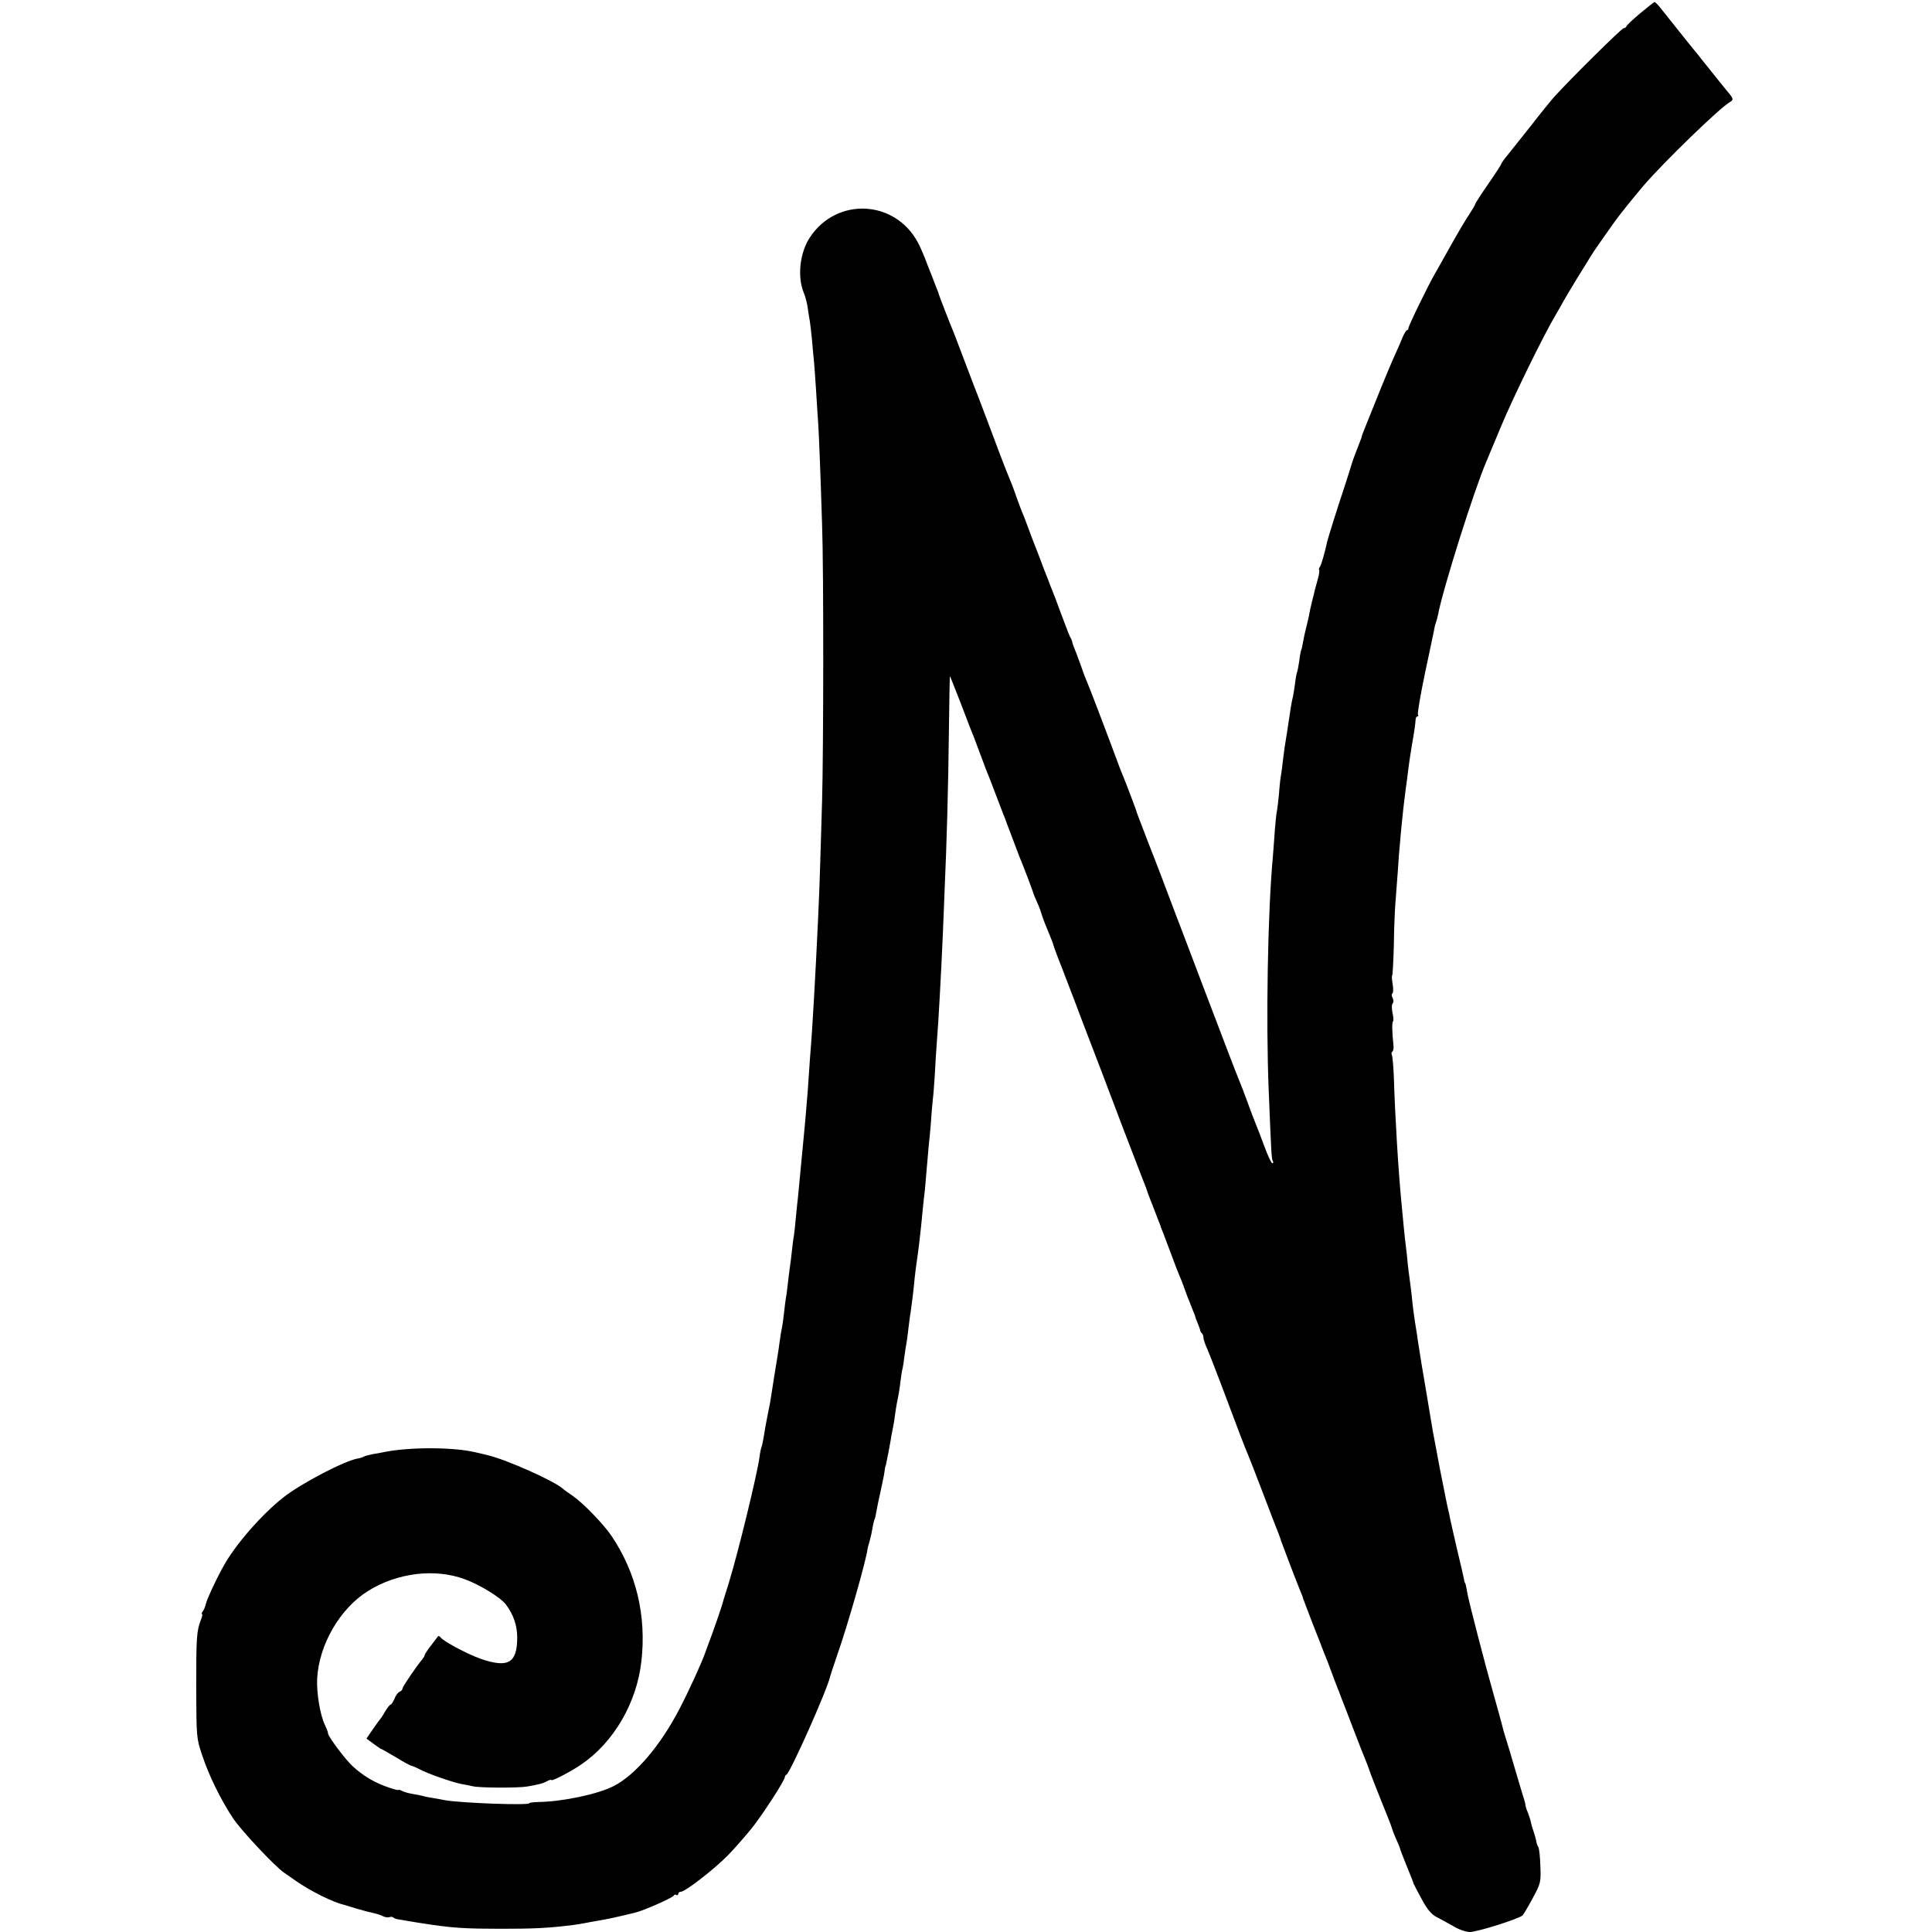
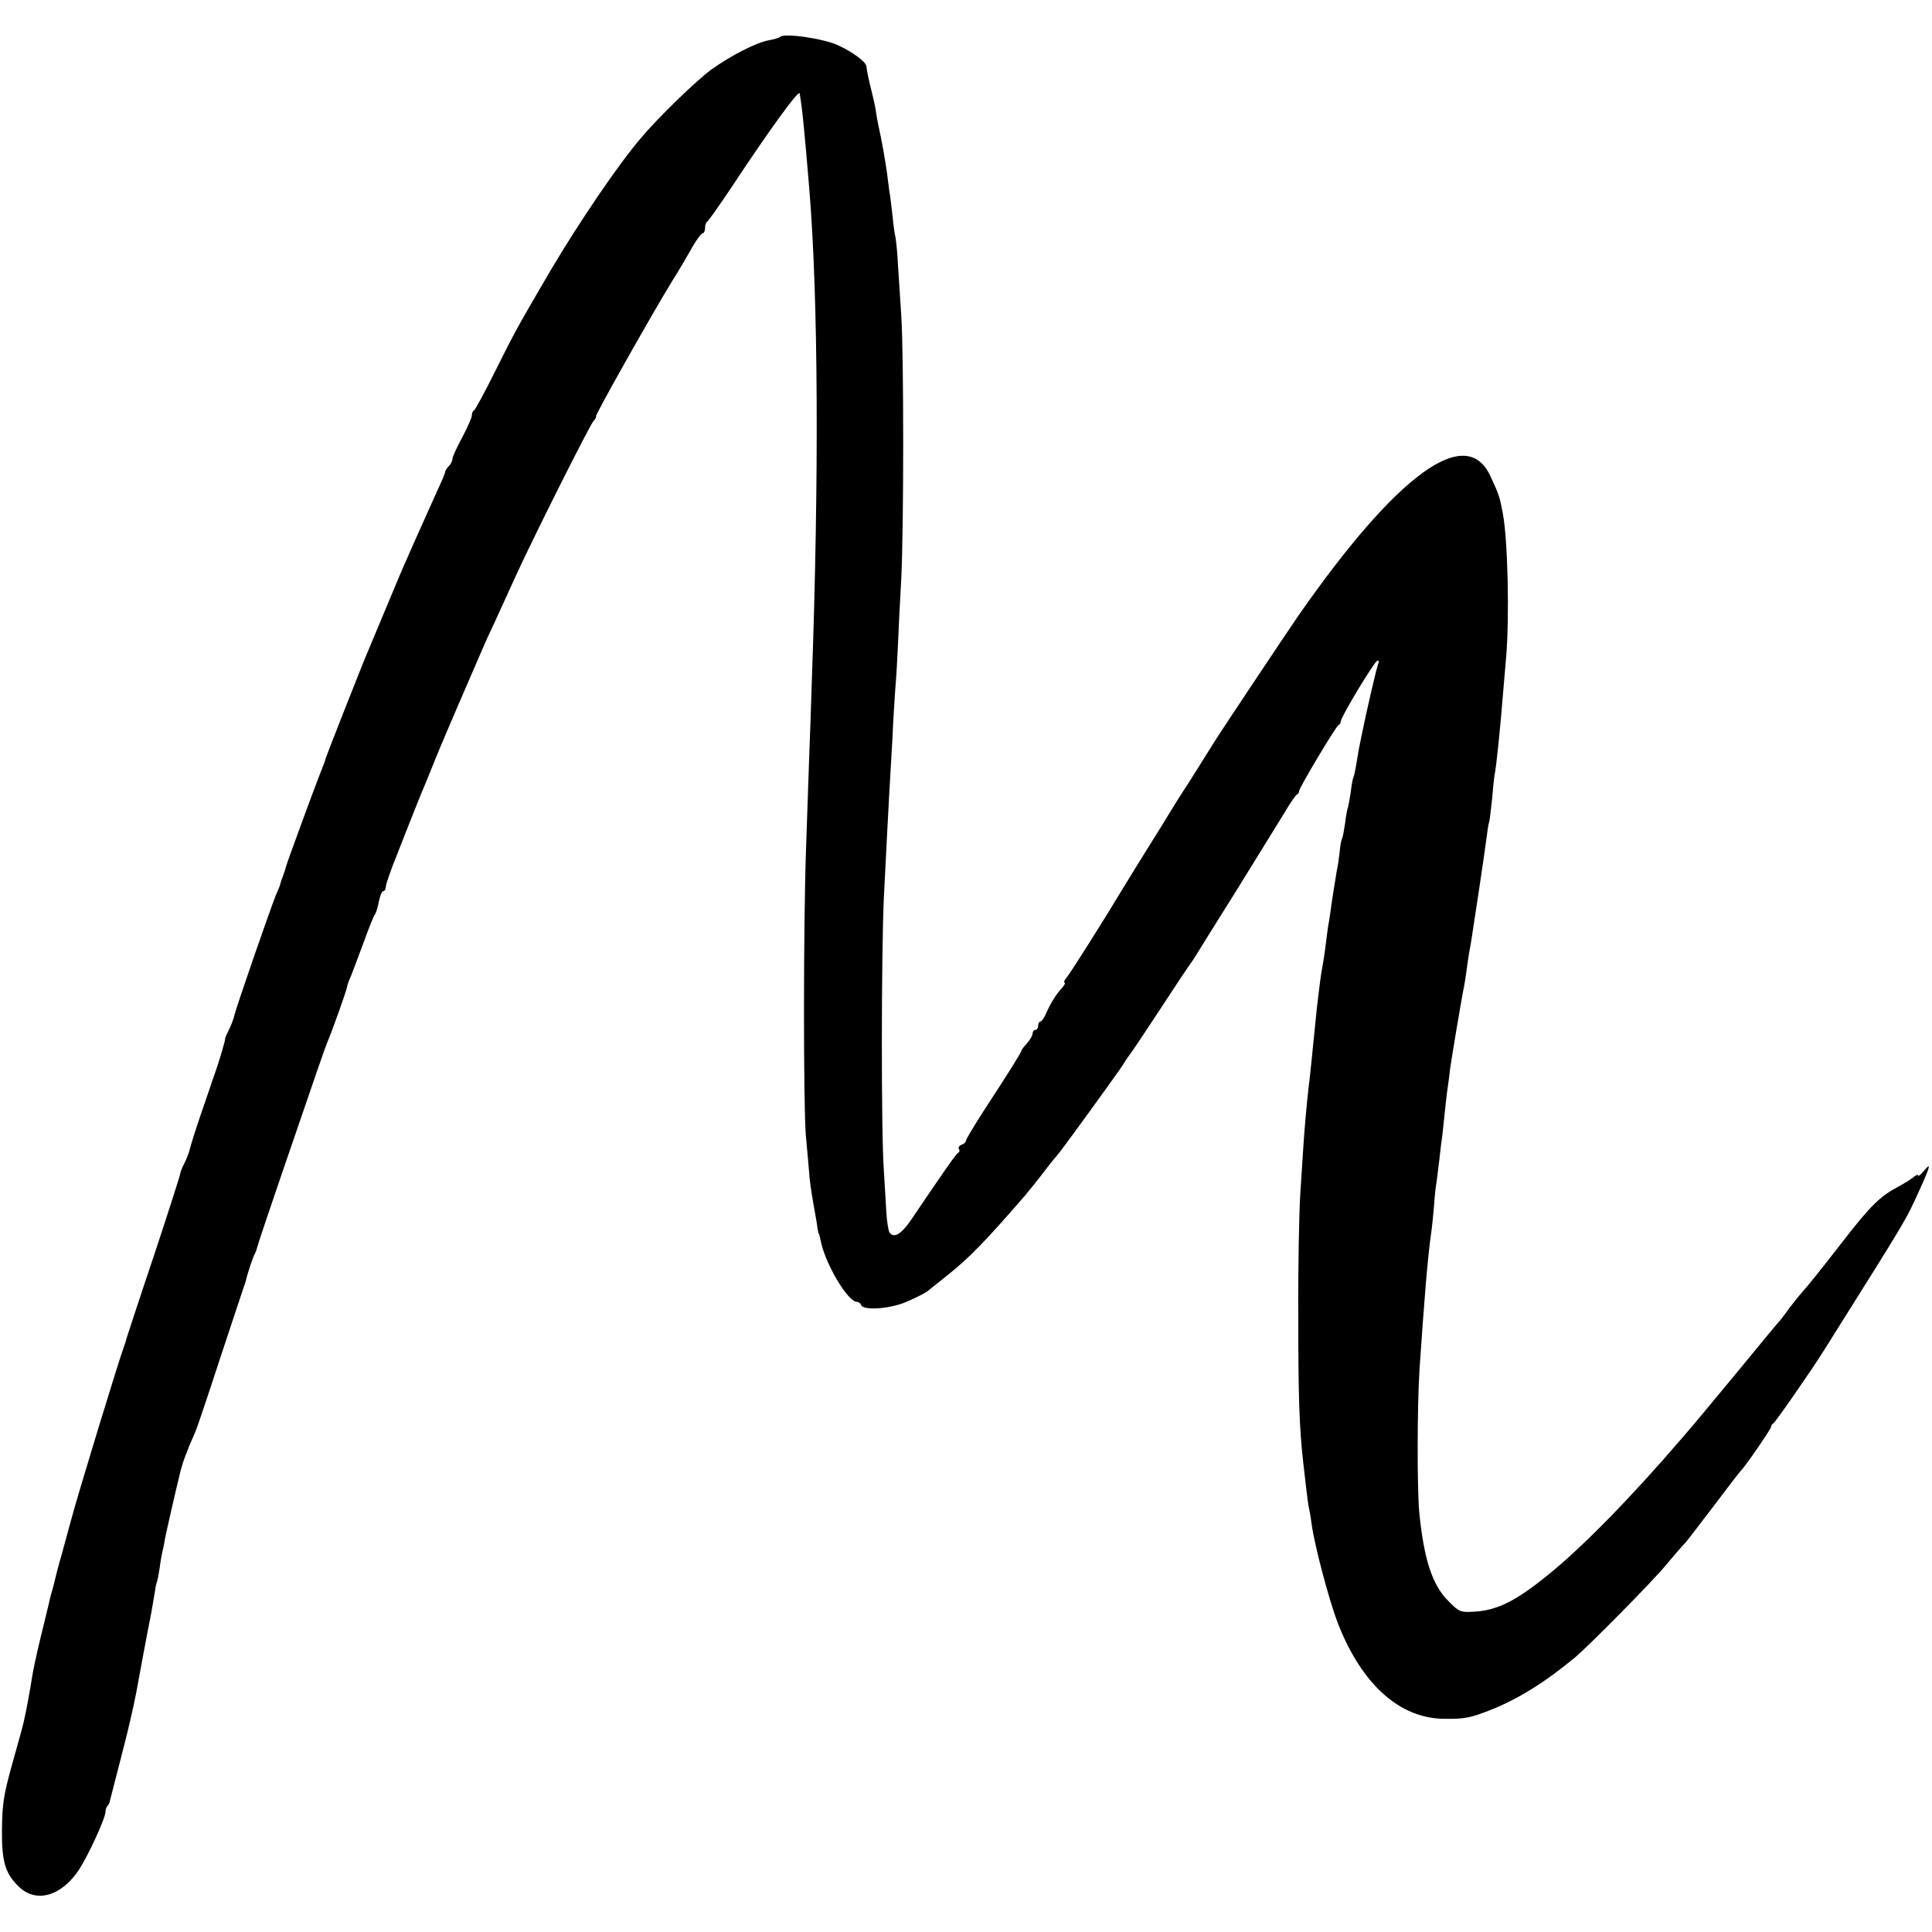
- <svg xmlns="http://www.w3.org/2000/svg" version="1.0" width="960pt" height="960pt" viewBox="0 0 960 960" preserveAspectRatio="xMidYMid meet">
-   <g transform="translate(0,960) scale(0.1,-0.1)" fill="#000000" stroke="none">
-     <path d="M8150 9534 c-36 -30 -66 -59 -68 -64 -2 -6 -8 -10 -14 -10 -10 0 -273 -261 -344 -340 -17 -19 -70 -84 -117 -145 -48 -60 -101 -127 -117 -147 -17 -20 -30 -39 -30 -42 0 -3 -29 -48 -65 -100 -36 -52 -65 -97 -65 -101 0 -3 -13 -25 -28 -48 -16 -23 -59 -96 -96 -162 -37 -66 -71 -127 -76 -135 -31 -53 -135 -266 -132 -272 1 -4 -1 -8 -6 -8 -4 0 -13 -15 -21 -32 -7 -18 -24 -58 -38 -88 -14 -30 -54 -125 -88 -210 -80 -198 -78 -193 -80 -205 -2 -5 -13 -35 -25 -65 -12 -30 -23 -62 -25 -70 -2 -8 -19 -62 -38 -120 -30 -89 -78 -243 -82 -260 -12 -57 -30 -117 -36 -126 -5 -6 -7 -13 -4 -15 2 -3 0 -22 -6 -43 -6 -21 -12 -46 -15 -55 -2 -9 -8 -36 -15 -61 -6 -25 -13 -56 -15 -70 -3 -14 -9 -41 -14 -60 -5 -19 -12 -50 -15 -69 -3 -19 -7 -37 -9 -40 -2 -3 -7 -28 -10 -55 -4 -27 -9 -52 -11 -56 -2 -4 -7 -29 -10 -56 -4 -27 -8 -56 -10 -64 -6 -20 -14 -71 -30 -180 -4 -25 -9 -58 -12 -75 -2 -16 -6 -48 -9 -70 -2 -22 -6 -50 -8 -62 -3 -12 -8 -57 -11 -100 -4 -43 -9 -80 -10 -83 -2 -3 -6 -44 -10 -90 -3 -47 -8 -107 -10 -135 -26 -278 -35 -820 -21 -1160 13 -321 14 -344 21 -355 3 -5 2 -10 -3 -10 -5 0 -23 39 -41 88 -18 48 -36 96 -41 107 -5 11 -23 58 -40 105 -17 47 -35 94 -40 105 -28 69 -53 135 -171 445 -72 190 -141 372 -154 405 -43 115 -87 230 -95 250 -4 11 -22 56 -39 100 -17 44 -36 94 -42 110 -7 17 -13 35 -14 40 -3 9 -46 124 -65 170 -5 11 -12 29 -16 40 -68 183 -154 409 -164 430 -5 11 -19 47 -30 80 -12 33 -25 69 -30 80 -5 11 -11 27 -12 35 -2 8 -5 17 -8 20 -3 3 -20 46 -38 95 -19 50 -36 97 -39 105 -4 8 -7 17 -8 20 -1 3 -7 19 -14 35 -6 17 -21 55 -33 85 -28 75 -36 96 -47 123 -5 12 -19 49 -31 82 -12 33 -26 69 -31 80 -5 11 -18 47 -30 80 -11 33 -27 74 -34 90 -12 26 -61 156 -130 340 -12 33 -34 89 -48 125 -14 36 -39 103 -57 150 -18 47 -36 94 -40 105 -16 37 -75 190 -76 195 0 3 -6 19 -13 35 -6 17 -25 65 -42 108 -16 44 -38 94 -48 112 -114 213 -404 227 -537 25 -50 -76 -63 -195 -30 -275 8 -19 17 -54 20 -78 3 -23 8 -51 10 -63 2 -11 7 -54 11 -95 3 -41 8 -90 10 -109 2 -19 6 -82 10 -140 4 -58 8 -134 11 -170 4 -68 11 -242 19 -500 8 -221 7 -1116 0 -1365 -14 -471 -12 -434 -30 -795 -6 -117 -14 -260 -20 -350 -3 -41 -7 -102 -10 -135 -7 -112 -16 -230 -20 -270 -2 -22 -6 -71 -10 -110 -4 -38 -8 -90 -11 -115 -4 -44 -14 -150 -19 -200 -2 -14 -6 -56 -10 -95 -3 -38 -8 -81 -10 -95 -3 -14 -7 -47 -10 -75 -3 -27 -7 -63 -10 -80 -2 -16 -7 -52 -10 -80 -3 -27 -7 -61 -10 -75 -2 -14 -7 -50 -10 -80 -3 -30 -8 -62 -10 -70 -2 -8 -7 -35 -10 -60 -3 -25 -10 -70 -15 -100 -11 -65 -18 -111 -26 -163 -3 -21 -7 -44 -8 -50 -3 -14 -14 -69 -22 -112 -3 -16 -7 -43 -10 -60 -3 -16 -7 -37 -10 -45 -3 -8 -8 -31 -10 -50 -11 -83 -105 -470 -151 -620 -15 -47 -27 -87 -28 -90 -4 -21 -51 -157 -81 -235 -4 -11 -8 -22 -9 -25 -17 -49 -79 -186 -128 -280 -95 -184 -221 -331 -328 -385 -77 -40 -253 -77 -371 -79 -27 -1 -48 -3 -48 -6 0 -12 -343 1 -420 15 -14 3 -41 8 -60 11 -19 3 -41 7 -49 10 -8 2 -30 7 -50 10 -20 3 -44 10 -53 15 -10 5 -18 8 -18 5 0 -3 -26 4 -57 15 -63 22 -120 56 -171 103 -37 34 -122 148 -122 163 0 6 -7 24 -15 41 -24 47 -43 162 -39 233 10 168 113 346 252 433 145 91 333 114 481 59 75 -27 179 -91 205 -126 37 -49 56 -104 56 -163 0 -128 -45 -154 -183 -106 -67 24 -185 87 -199 107 -4 5 -9 7 -11 5 -2 -3 -18 -24 -35 -46 -18 -23 -32 -45 -32 -48 0 -4 -5 -12 -10 -19 -29 -34 -100 -138 -100 -147 0 -6 -6 -13 -14 -16 -8 -3 -20 -19 -26 -35 -7 -16 -15 -29 -19 -29 -4 0 -15 -15 -26 -32 -10 -18 -21 -35 -24 -38 -3 -3 -20 -26 -38 -52 l-32 -47 34 -25 c19 -14 36 -26 38 -26 3 0 35 -19 73 -41 37 -23 72 -42 78 -43 6 -1 25 -9 42 -18 39 -21 159 -63 204 -72 19 -3 46 -9 60 -12 33 -8 225 -9 270 -1 62 11 78 15 99 27 12 6 21 8 21 5 0 -8 99 43 149 78 161 110 275 306 298 512 26 227 -26 442 -149 624 -42 61 -141 163 -192 198 -22 15 -43 30 -46 33 -38 38 -286 149 -380 170 -19 5 -46 11 -59 14 -111 26 -327 26 -451 1 -14 -3 -41 -8 -60 -11 -19 -4 -39 -9 -45 -13 -5 -3 -17 -7 -26 -8 -64 -10 -281 -123 -369 -192 -109 -85 -244 -240 -301 -346 -38 -68 -80 -160 -86 -184 -3 -14 -10 -32 -16 -38 -5 -7 -7 -13 -3 -13 3 0 1 -12 -5 -27 -22 -57 -24 -84 -24 -333 1 -253 1 -256 29 -340 34 -103 92 -221 154 -315 39 -59 206 -237 253 -270 8 -5 35 -24 59 -41 73 -51 186 -107 240 -119 3 -1 31 -9 62 -19 31 -9 69 -19 84 -22 15 -3 36 -10 46 -15 11 -6 26 -8 33 -5 7 2 16 2 19 -2 4 -3 12 -7 19 -8 7 -1 30 -5 52 -9 42 -7 54 -9 120 -19 111 -16 175 -20 345 -20 159 0 233 3 360 19 14 2 41 6 60 10 19 4 44 8 55 10 40 6 114 22 190 41 44 10 189 75 193 85 2 5 8 7 13 3 5 -3 9 0 9 5 0 6 6 11 13 11 22 0 166 112 234 181 34 35 87 96 118 134 55 69 165 239 165 255 0 5 3 10 8 12 18 8 203 422 217 488 2 8 17 53 33 100 54 153 148 483 153 535 0 2 5 19 10 37 5 18 12 49 15 68 3 19 8 38 10 41 2 3 6 21 9 40 3 19 13 64 21 101 8 36 17 79 19 95 2 15 4 28 5 28 1 0 3 9 5 20 2 11 7 36 11 55 3 19 8 44 10 55 1 11 5 31 8 45 3 14 9 45 12 70 3 25 8 54 10 65 9 44 14 72 19 115 3 25 7 52 10 60 2 8 6 35 9 60 3 25 8 54 10 65 2 11 7 45 10 75 4 30 8 66 11 80 5 33 15 113 20 170 3 25 7 61 10 80 3 19 8 55 11 80 3 25 7 61 9 80 2 19 7 64 10 100 4 36 8 81 11 100 2 19 6 66 9 105 3 38 8 90 10 115 3 25 8 77 11 116 2 38 7 88 9 110 3 21 7 77 10 124 2 47 7 119 10 160 9 109 22 357 30 539 2 58 7 159 9 225 10 219 18 506 21 780 2 149 4 273 5 276 0 3 25 -60 56 -140 30 -80 59 -154 64 -165 4 -11 18 -47 30 -80 12 -33 26 -69 30 -80 5 -11 24 -60 43 -110 19 -49 38 -99 42 -110 5 -11 9 -22 10 -25 1 -3 5 -14 9 -25 5 -11 21 -56 38 -100 16 -44 34 -89 39 -100 9 -22 53 -137 54 -145 1 -3 9 -23 19 -45 10 -22 19 -47 21 -55 2 -9 15 -45 30 -80 15 -36 28 -69 29 -75 4 -13 12 -37 43 -115 54 -140 72 -188 101 -265 17 -44 58 -152 92 -240 33 -88 74 -196 91 -240 17 -44 36 -96 44 -115 22 -58 67 -174 75 -195 13 -31 23 -60 24 -65 1 -3 15 -39 31 -80 16 -41 30 -77 31 -80 0 -3 4 -12 7 -20 4 -8 22 -58 42 -110 19 -52 39 -104 44 -115 5 -11 14 -33 20 -50 6 -16 16 -43 22 -60 7 -16 13 -32 14 -35 1 -3 7 -18 13 -33 7 -16 12 -30 12 -32 0 -2 5 -16 12 -32 6 -15 12 -31 12 -35 1 -3 4 -10 9 -14 4 -4 7 -14 7 -21 0 -8 8 -33 19 -56 10 -23 41 -103 69 -177 84 -224 122 -324 132 -345 5 -11 38 -96 74 -190 35 -93 70 -183 77 -200 6 -16 13 -34 14 -40 3 -10 83 -220 100 -260 5 -11 9 -22 9 -25 1 -3 16 -43 34 -90 18 -47 40 -103 49 -125 8 -22 19 -49 23 -60 5 -11 20 -49 33 -85 13 -36 28 -74 32 -85 5 -11 9 -22 10 -25 4 -11 17 -46 25 -65 4 -11 27 -69 50 -130 23 -60 46 -119 51 -130 5 -11 15 -38 23 -60 7 -22 35 -92 60 -155 26 -63 49 -122 51 -130 2 -8 11 -33 21 -55 10 -22 18 -42 19 -45 0 -5 19 -53 40 -105 16 -38 28 -69 29 -75 1 -3 19 -37 40 -76 28 -52 48 -76 75 -90 20 -10 58 -31 84 -46 26 -16 62 -28 80 -28 38 0 247 66 263 83 6 7 29 46 51 87 39 72 40 78 37 157 -1 45 -6 88 -10 95 -5 7 -10 22 -11 33 -2 11 -8 31 -13 45 -5 14 -11 34 -13 45 -2 11 -9 33 -15 48 -7 16 -12 32 -12 37 0 5 -6 29 -14 52 -7 24 -26 86 -41 138 -15 52 -34 115 -42 140 -8 25 -16 53 -18 63 -2 10 -22 82 -44 160 -43 151 -118 442 -128 492 -9 48 -11 60 -14 60 -1 0 -3 9 -5 20 -2 11 -17 77 -34 147 -16 70 -32 138 -34 150 -2 13 -9 43 -15 68 -5 25 -12 59 -15 75 -6 29 -11 55 -21 105 -3 14 -9 50 -15 80 -6 30 -12 66 -15 80 -3 14 -7 36 -9 50 -2 14 -14 81 -25 150 -22 128 -37 219 -46 280 -2 19 -7 46 -9 60 -7 41 -17 112 -21 160 -3 25 -7 61 -10 80 -3 19 -7 55 -10 80 -2 25 -6 63 -9 85 -3 22 -8 67 -11 100 -3 33 -8 80 -10 105 -17 172 -33 444 -39 637 -2 55 -7 106 -10 111 -3 6 -2 13 2 16 5 3 8 18 6 33 -7 63 -8 113 -2 118 3 3 2 23 -3 43 -4 21 -4 41 1 46 5 5 5 16 0 27 -6 10 -6 20 -1 23 4 3 5 24 1 46 -4 21 -5 42 -2 44 2 3 6 72 8 154 1 81 5 175 8 208 2 32 8 104 12 159 3 55 8 114 10 130 1 17 5 57 8 90 6 65 12 114 21 185 4 25 8 59 10 75 5 44 16 116 21 145 11 59 17 106 18 123 0 9 4 17 9 17 4 0 6 4 3 9 -4 5 12 96 34 203 23 106 43 204 46 218 2 14 7 32 10 40 3 8 8 26 10 38 24 126 178 615 239 757 7 17 39 93 71 170 57 139 216 464 274 560 16 28 33 57 37 65 4 8 34 59 67 113 34 55 66 106 71 115 6 10 30 46 55 81 25 35 52 73 60 85 22 32 96 124 148 185 99 115 378 386 428 414 19 11 18 17 -12 52 -14 17 -35 43 -47 58 -12 15 -30 38 -40 50 -10 12 -28 35 -40 50 -12 16 -27 34 -32 40 -10 11 -98 122 -169 211 -15 20 -31 36 -35 36 -3 -1 -35 -26 -71 -56z" />
+ <svg xmlns="http://www.w3.org/2000/svg" version="1.0" width="696pt" height="696pt" viewBox="0 0 696 696" preserveAspectRatio="xMidYMid meet">
+   <g transform="translate(0,696) scale(0.1,-0.1)" fill="#000000" stroke="none">
+     <path d="M2810 6827 c-3 -3 -21 -9 -40 -12 -45 -8 -137 -55 -208 -106 -52 -38 -188 -169 -252 -245 -81 -94 -225 -306 -330 -484 -119 -204 -122 -209 -195 -355 -38 -77 -73 -141 -77 -143 -5 -2 -8 -10 -8 -18 0 -8 -16 -44 -35 -80 -19 -35 -35 -70 -35 -77 0 -7 -6 -19 -12 -25 -7 -7 -13 -16 -14 -20 0 -4 -7 -23 -16 -42 -9 -19 -37 -82 -63 -140 -26 -58 -53 -118 -60 -135 -8 -16 -39 -91 -70 -165 -31 -74 -62 -148 -69 -165 -15 -33 -150 -377 -152 -385 -1 -6 -13 -38 -24 -65 -16 -40 -120 -323 -120 -328 0 -3 -5 -18 -11 -34 -6 -15 -10 -29 -10 -30 0 -2 -7 -20 -16 -40 -22 -55 -143 -404 -149 -432 -3 -13 -12 -37 -20 -52 -8 -16 -14 -30 -13 -31 2 -3 -26 -96 -38 -128 -3 -8 -7 -19 -9 -25 -1 -5 -19 -57 -39 -115 -20 -58 -38 -116 -41 -129 -3 -13 -12 -37 -20 -52 -8 -16 -14 -31 -14 -34 1 -3 -42 -137 -95 -297 -54 -160 -98 -296 -100 -302 -1 -6 -5 -18 -8 -26 -15 -38 -168 -538 -192 -630 -2 -8 -16 -58 -30 -110 -15 -52 -28 -103 -30 -113 -2 -10 -7 -27 -10 -37 -3 -10 -7 -27 -9 -37 -2 -10 -16 -65 -30 -123 -14 -58 -28 -123 -31 -145 -6 -40 -21 -122 -30 -160 -2 -11 -21 -78 -41 -150 -31 -110 -36 -146 -37 -235 -1 -115 11 -157 58 -204 63 -64 155 -39 220 59 33 51 95 185 95 208 0 7 3 17 7 21 4 3 8 12 9 19 2 7 17 66 34 132 17 66 33 129 35 140 3 11 9 40 15 65 5 25 12 56 14 70 4 22 37 201 51 270 2 13 7 42 11 64 3 22 7 43 9 46 2 3 6 26 10 50 3 25 8 52 10 60 2 8 7 29 9 45 6 30 37 167 55 240 9 37 22 73 56 150 7 17 47 136 89 265 43 129 80 242 83 250 3 8 7 20 9 27 4 21 26 88 33 98 3 6 6 15 7 20 1 6 40 123 87 260 126 368 157 458 166 480 16 36 71 191 71 199 0 4 6 22 14 39 7 18 28 73 46 122 18 50 36 95 40 100 5 6 11 27 15 48 4 20 11 37 16 37 5 0 9 7 9 16 0 8 18 61 41 117 22 56 47 120 56 142 9 22 21 54 28 70 7 17 23 55 35 85 27 68 49 119 60 145 5 11 25 58 45 105 20 47 44 101 52 120 8 19 21 49 28 65 7 17 29 66 50 110 20 44 53 116 73 160 61 134 264 539 280 558 8 9 12 17 9 17 -6 0 197 361 276 490 26 41 58 96 73 123 15 26 31 47 36 47 4 0 8 9 8 19 0 11 4 21 8 23 4 2 43 57 87 123 141 213 244 355 246 338 10 -60 18 -146 34 -338 33 -394 36 -1049 9 -1795 -2 -69 -6 -186 -9 -260 -2 -74 -8 -218 -11 -320 -10 -272 -10 -930 -1 -1040 5 -52 10 -113 12 -135 1 -22 8 -71 15 -110 7 -38 14 -79 15 -90 2 -11 4 -20 5 -20 1 0 3 -10 6 -22 15 -83 98 -223 131 -223 6 0 13 -5 15 -11 7 -22 111 -14 170 14 32 14 63 30 70 36 7 6 39 31 70 56 79 63 133 118 278 285 12 14 43 52 68 85 25 33 49 62 52 65 8 7 212 288 236 325 10 17 23 35 27 40 5 6 53 78 107 160 54 83 102 155 107 161 4 5 13 19 20 30 6 10 72 116 146 234 73 118 151 244 173 280 21 36 42 67 47 68 4 2 7 7 7 12 0 12 133 234 142 238 5 2 8 8 8 13 0 16 123 219 132 219 5 0 7 -4 4 -9 -5 -7 -43 -172 -62 -266 -2 -11 -6 -31 -9 -45 -2 -14 -7 -40 -10 -59 -3 -19 -7 -37 -9 -40 -2 -3 -7 -28 -10 -55 -4 -27 -9 -52 -10 -55 -2 -3 -7 -28 -10 -55 -4 -27 -9 -53 -11 -57 -3 -3 -7 -26 -9 -50 -3 -24 -7 -53 -10 -64 -2 -11 -9 -56 -16 -100 -6 -44 -13 -91 -16 -105 -2 -14 -6 -45 -9 -70 -3 -25 -8 -57 -11 -72 -6 -32 -10 -63 -20 -149 -3 -35 -8 -75 -9 -89 -1 -14 -6 -54 -9 -90 -4 -36 -8 -81 -11 -100 -7 -59 -17 -172 -20 -225 -2 -27 -7 -104 -11 -170 -4 -66 -8 -264 -7 -440 0 -293 4 -400 18 -525 3 -25 8 -67 11 -95 3 -27 7 -57 9 -65 2 -8 7 -35 10 -60 11 -79 62 -272 94 -356 86 -222 224 -346 386 -346 72 -1 94 4 165 32 99 39 198 101 305 190 52 44 278 273 325 330 25 30 52 61 60 70 16 16 16 17 130 166 41 55 77 101 80 104 16 15 110 152 110 159 0 5 4 11 8 13 7 3 137 190 182 262 316 503 292 464 345 579 40 88 43 102 15 68 -11 -13 -20 -20 -20 -16 0 5 -8 2 -17 -6 -10 -8 -34 -23 -53 -33 -69 -37 -101 -69 -202 -199 -98 -126 -112 -143 -156 -194 -10 -12 -27 -34 -38 -48 -10 -15 -24 -32 -29 -39 -6 -6 -74 -88 -151 -182 -77 -93 -150 -181 -162 -195 -11 -13 -30 -35 -42 -49 -187 -218 -361 -395 -485 -495 -116 -94 -182 -126 -263 -131 -51 -3 -56 -1 -95 39 -57 57 -87 148 -104 317 -8 83 -8 383 1 520 16 236 29 401 42 490 3 19 7 62 10 95 2 33 6 71 9 85 2 14 6 50 10 80 3 30 8 71 11 90 2 19 6 58 9 85 3 28 7 66 10 85 3 19 7 51 9 70 3 19 12 78 21 130 21 124 24 141 29 165 2 11 7 40 10 65 3 25 8 55 10 66 5 24 6 34 35 224 11 74 23 155 26 180 3 25 7 52 10 60 2 8 6 44 10 80 3 36 7 75 9 87 7 32 22 185 31 299 3 38 8 96 11 129 12 142 6 419 -12 515 -11 58 -13 67 -45 135 -87 189 -335 8 -691 -502 -46 -67 -288 -430 -303 -455 -13 -21 -95 -152 -115 -182 -8 -12 -31 -49 -50 -80 -19 -32 -42 -68 -50 -81 -25 -40 -104 -167 -120 -194 -48 -81 -185 -299 -198 -313 -8 -10 -11 -18 -7 -18 4 0 0 -9 -10 -20 -21 -23 -40 -53 -57 -92 -7 -16 -16 -28 -20 -28 -4 0 -8 -7 -8 -15 0 -8 -4 -15 -10 -15 -5 0 -10 -6 -10 -13 0 -7 -9 -23 -20 -35 -11 -12 -20 -24 -20 -26 0 -6 -39 -69 -137 -219 -34 -53 -63 -101 -63 -106 0 -5 -7 -12 -16 -15 -8 -3 -13 -10 -10 -15 4 -5 3 -11 -1 -13 -5 -1 -35 -43 -69 -93 -34 -49 -79 -116 -100 -147 -37 -55 -65 -71 -80 -47 -4 7 -9 39 -11 73 -2 33 -6 102 -9 151 -10 134 -9 785 0 980 12 234 14 276 20 385 3 52 8 138 11 190 2 52 7 131 10 175 4 44 8 118 10 165 2 47 7 155 12 240 9 189 9 795 0 940 -4 58 -9 141 -12 185 -2 44 -7 89 -9 100 -3 11 -8 47 -11 80 -4 33 -8 71 -11 85 -2 14 -6 45 -9 70 -6 41 -17 108 -31 170 -3 14 -7 37 -9 52 -2 15 -9 44 -14 65 -9 34 -18 76 -20 95 -2 15 -48 50 -100 74 -51 25 -197 46 -211 31z" />
  </g>
</svg>
